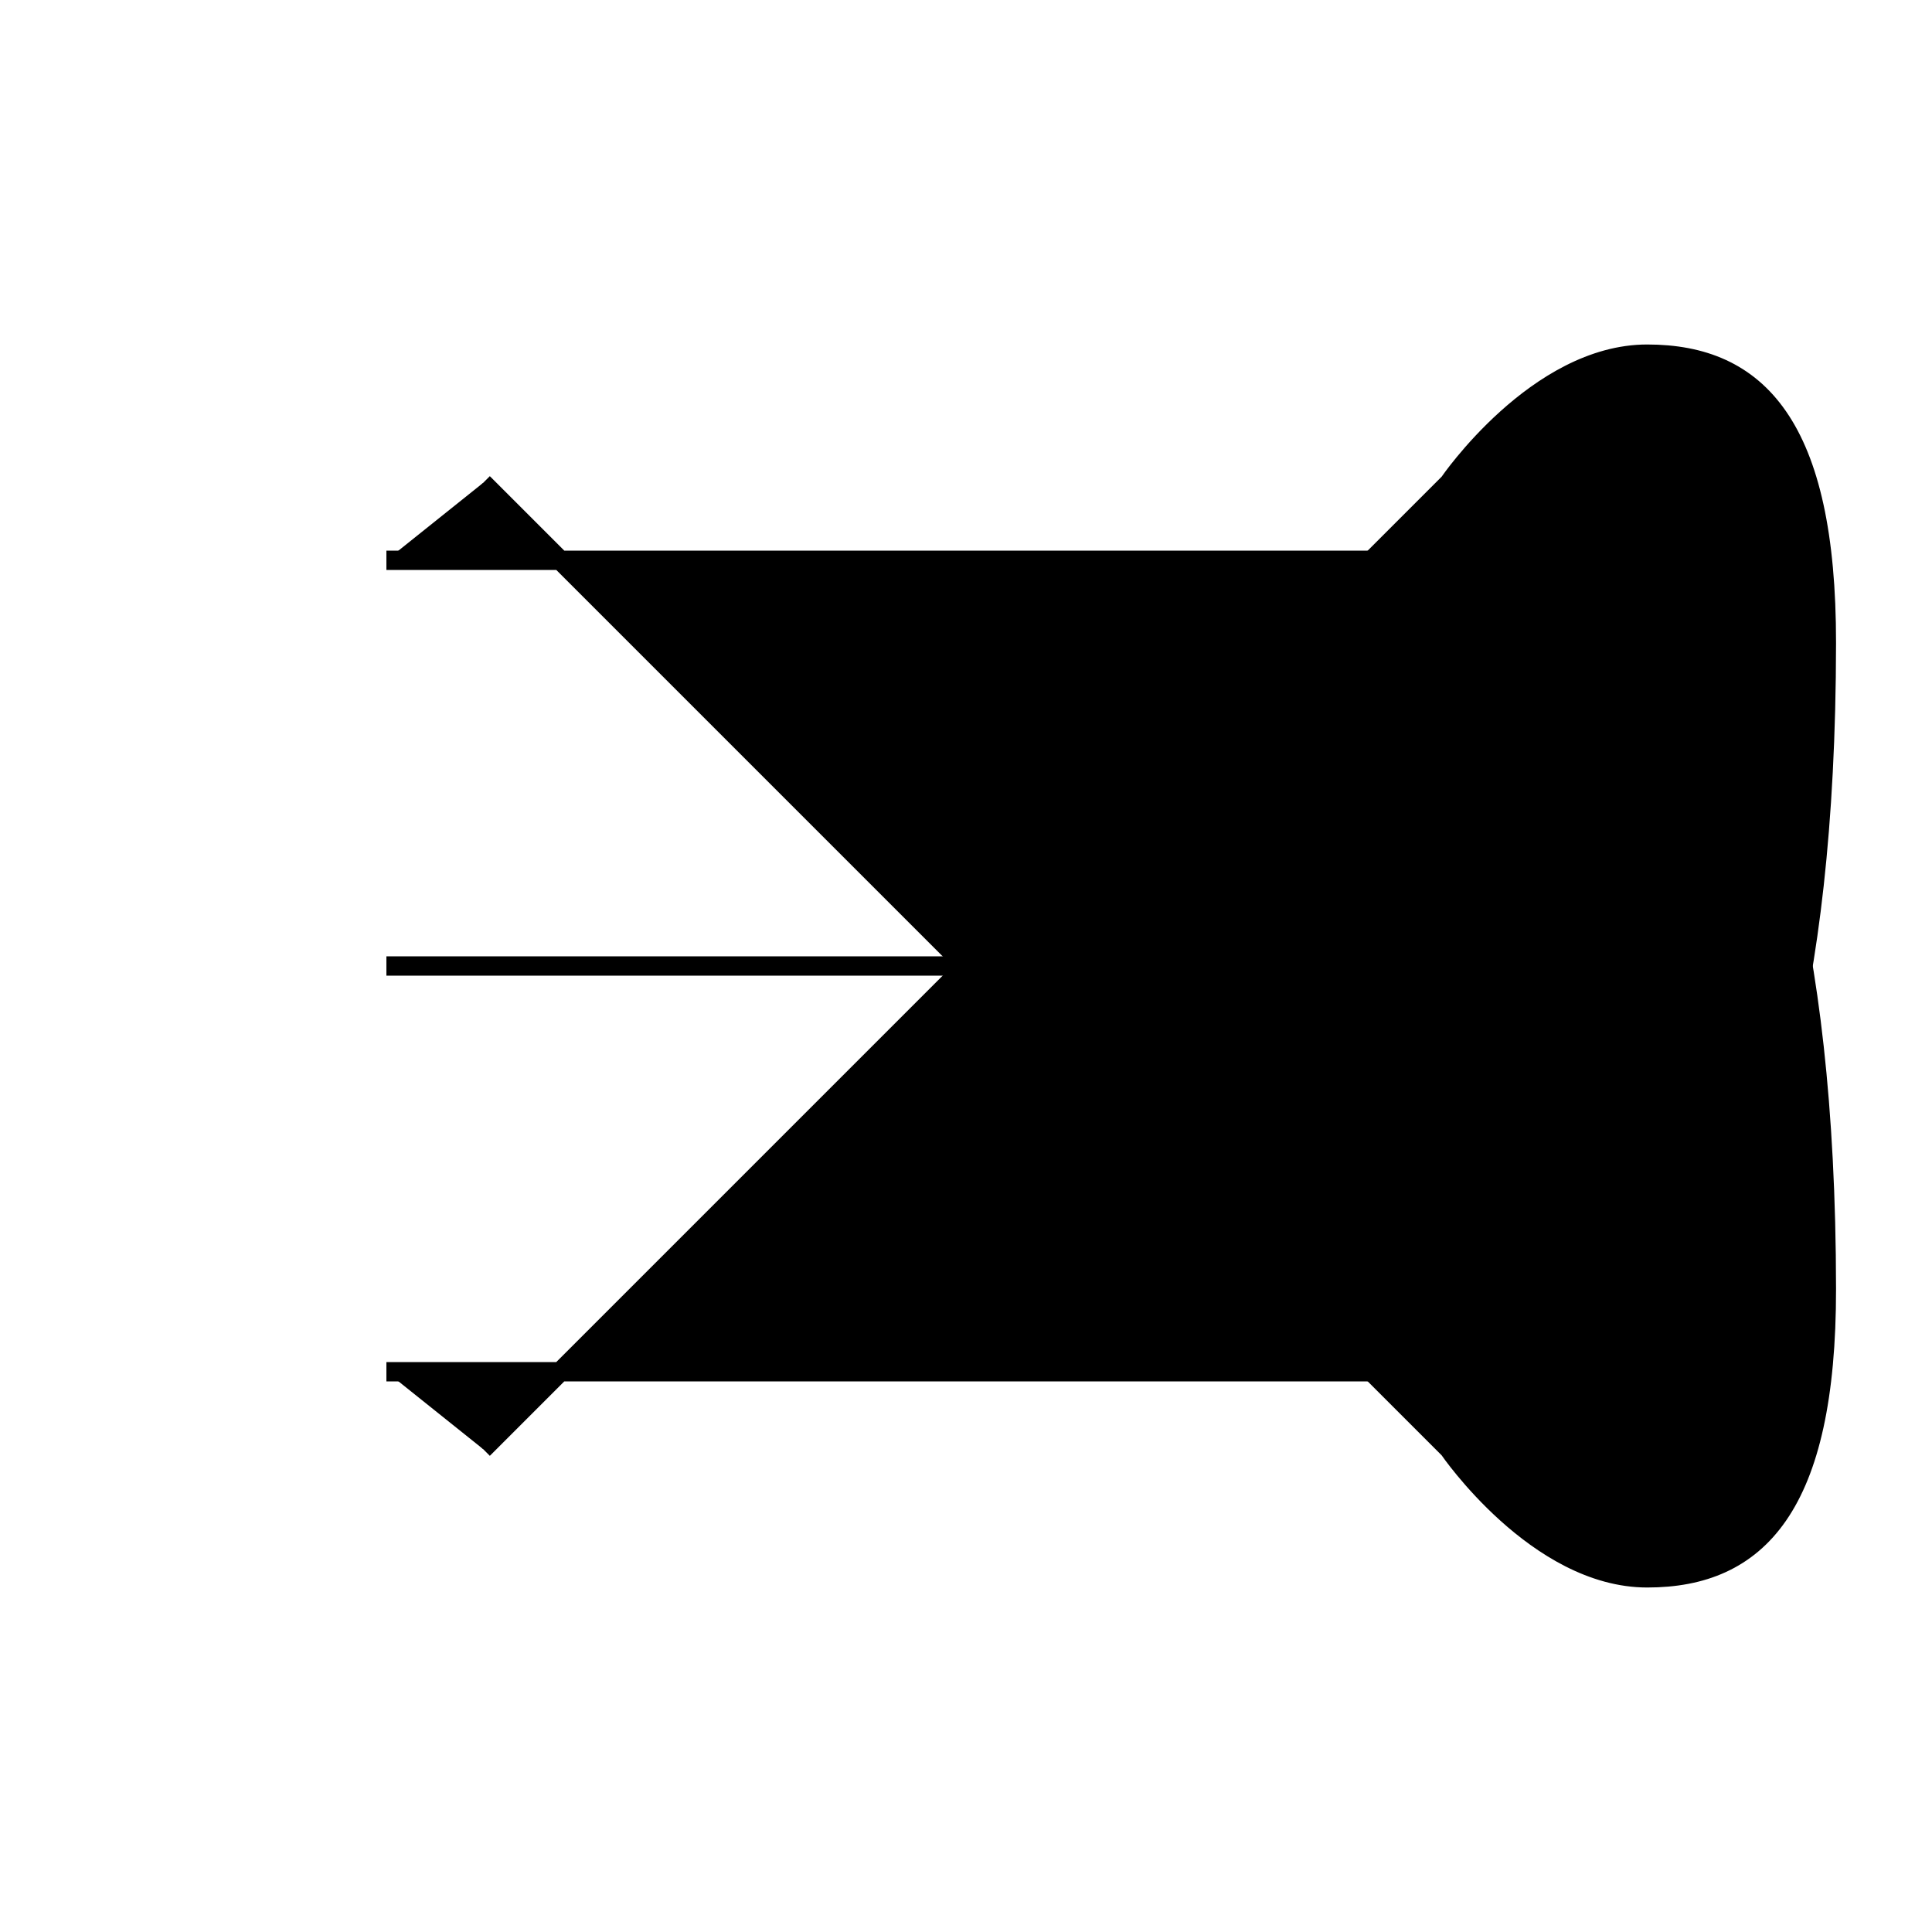
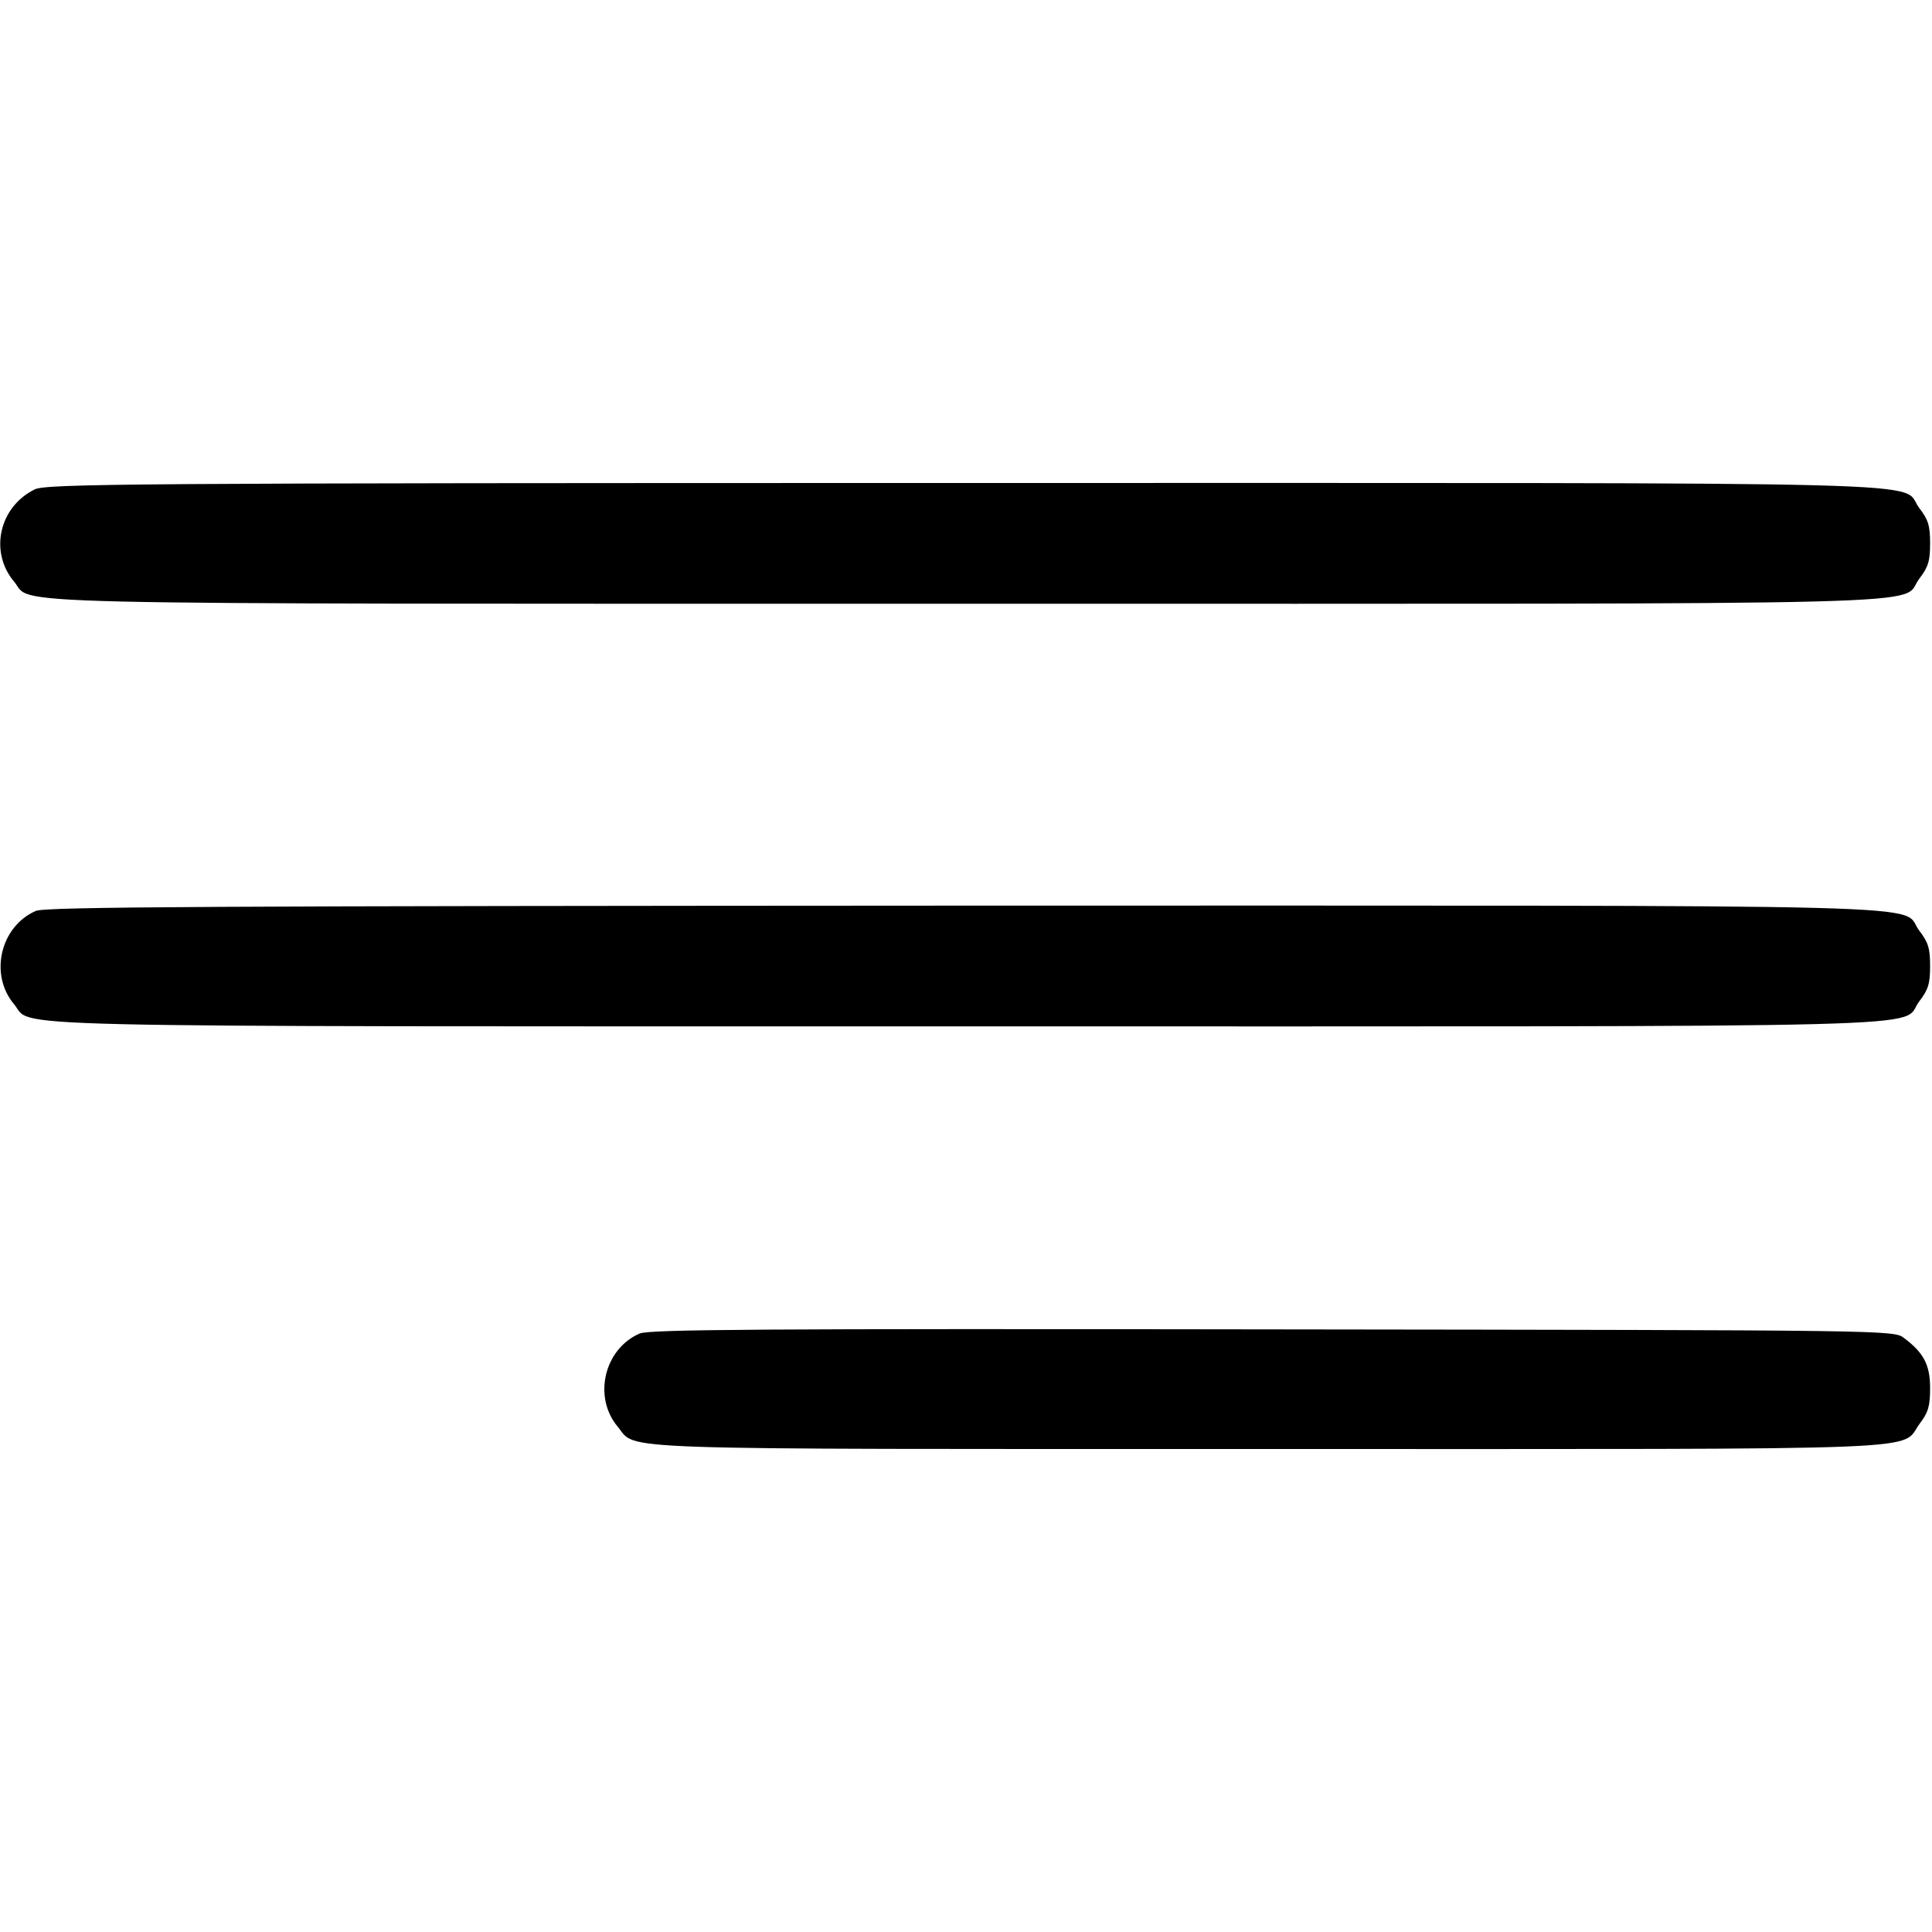
- <svg viewBox="0 0 100 100">
-   <path class="line line1" stroke="currentColor" d="M 20,29 H 80 C 80,29 94.499,28.817 94.533,66.711 94.543,77.981 90.966,81.67 85.259,81.669 79.552,81.668 75,75 75,75 L 25,25" />
-   <path class="line line2" stroke="currentColor" d="M 20,50 H 80" />
-   <path class="line line3" stroke="currentColor" d="M 20,71 H 80 C 80,71 94.499,71.183 94.533,33.289 94.543,22.019 90.966,18.33 85.259,18.331 79.552,18.332 75,25 75,25 L 25,75" />
+ <svg xmlns="http://www.w3.org/2000/svg" version="1.0" viewBox="0 0 512 512" preserveAspectRatio="xMidYMid meet">
+   <g transform="translate(0,512) scale(0.1,-0.1)" fill="currentColor" stroke="none">
+     <path d="M92 3823 c-94 -46 -121 -165 -55 -244 54 -63 -134 -59 2523 -59 2684 0 2472 -6 2526 66 24 31 29 47 29 94 0 47 -5 63 -29 94 -54 72 159 66 -2528 66 -2219 0 -2436 -2 -2466 -17z" />
+     <path d="M95 2706 c-94 -41 -124 -168 -58 -247 54 -63 -134 -59 2523 -59 2684 0 2472 -6 2526 66 24 31 29 47 29 94 0 47 -5 63 -29 94 -54 72 159 66 -2528 66 -2000 -1 -2438 -3 -2463 -14z" />
+     <path d="M1695 1586 c-94 -41 -124 -168 -58 -247 53 -63 -59 -59 1724 -59 1816 0 1671 -6 1727 68 22 29 27 46 27 93 0 62 -17 94 -69 133 -27 21 -28 21 -1674 23 -1354 2 -1652 0 -1677 -11z" />
+   </g>
</svg>
